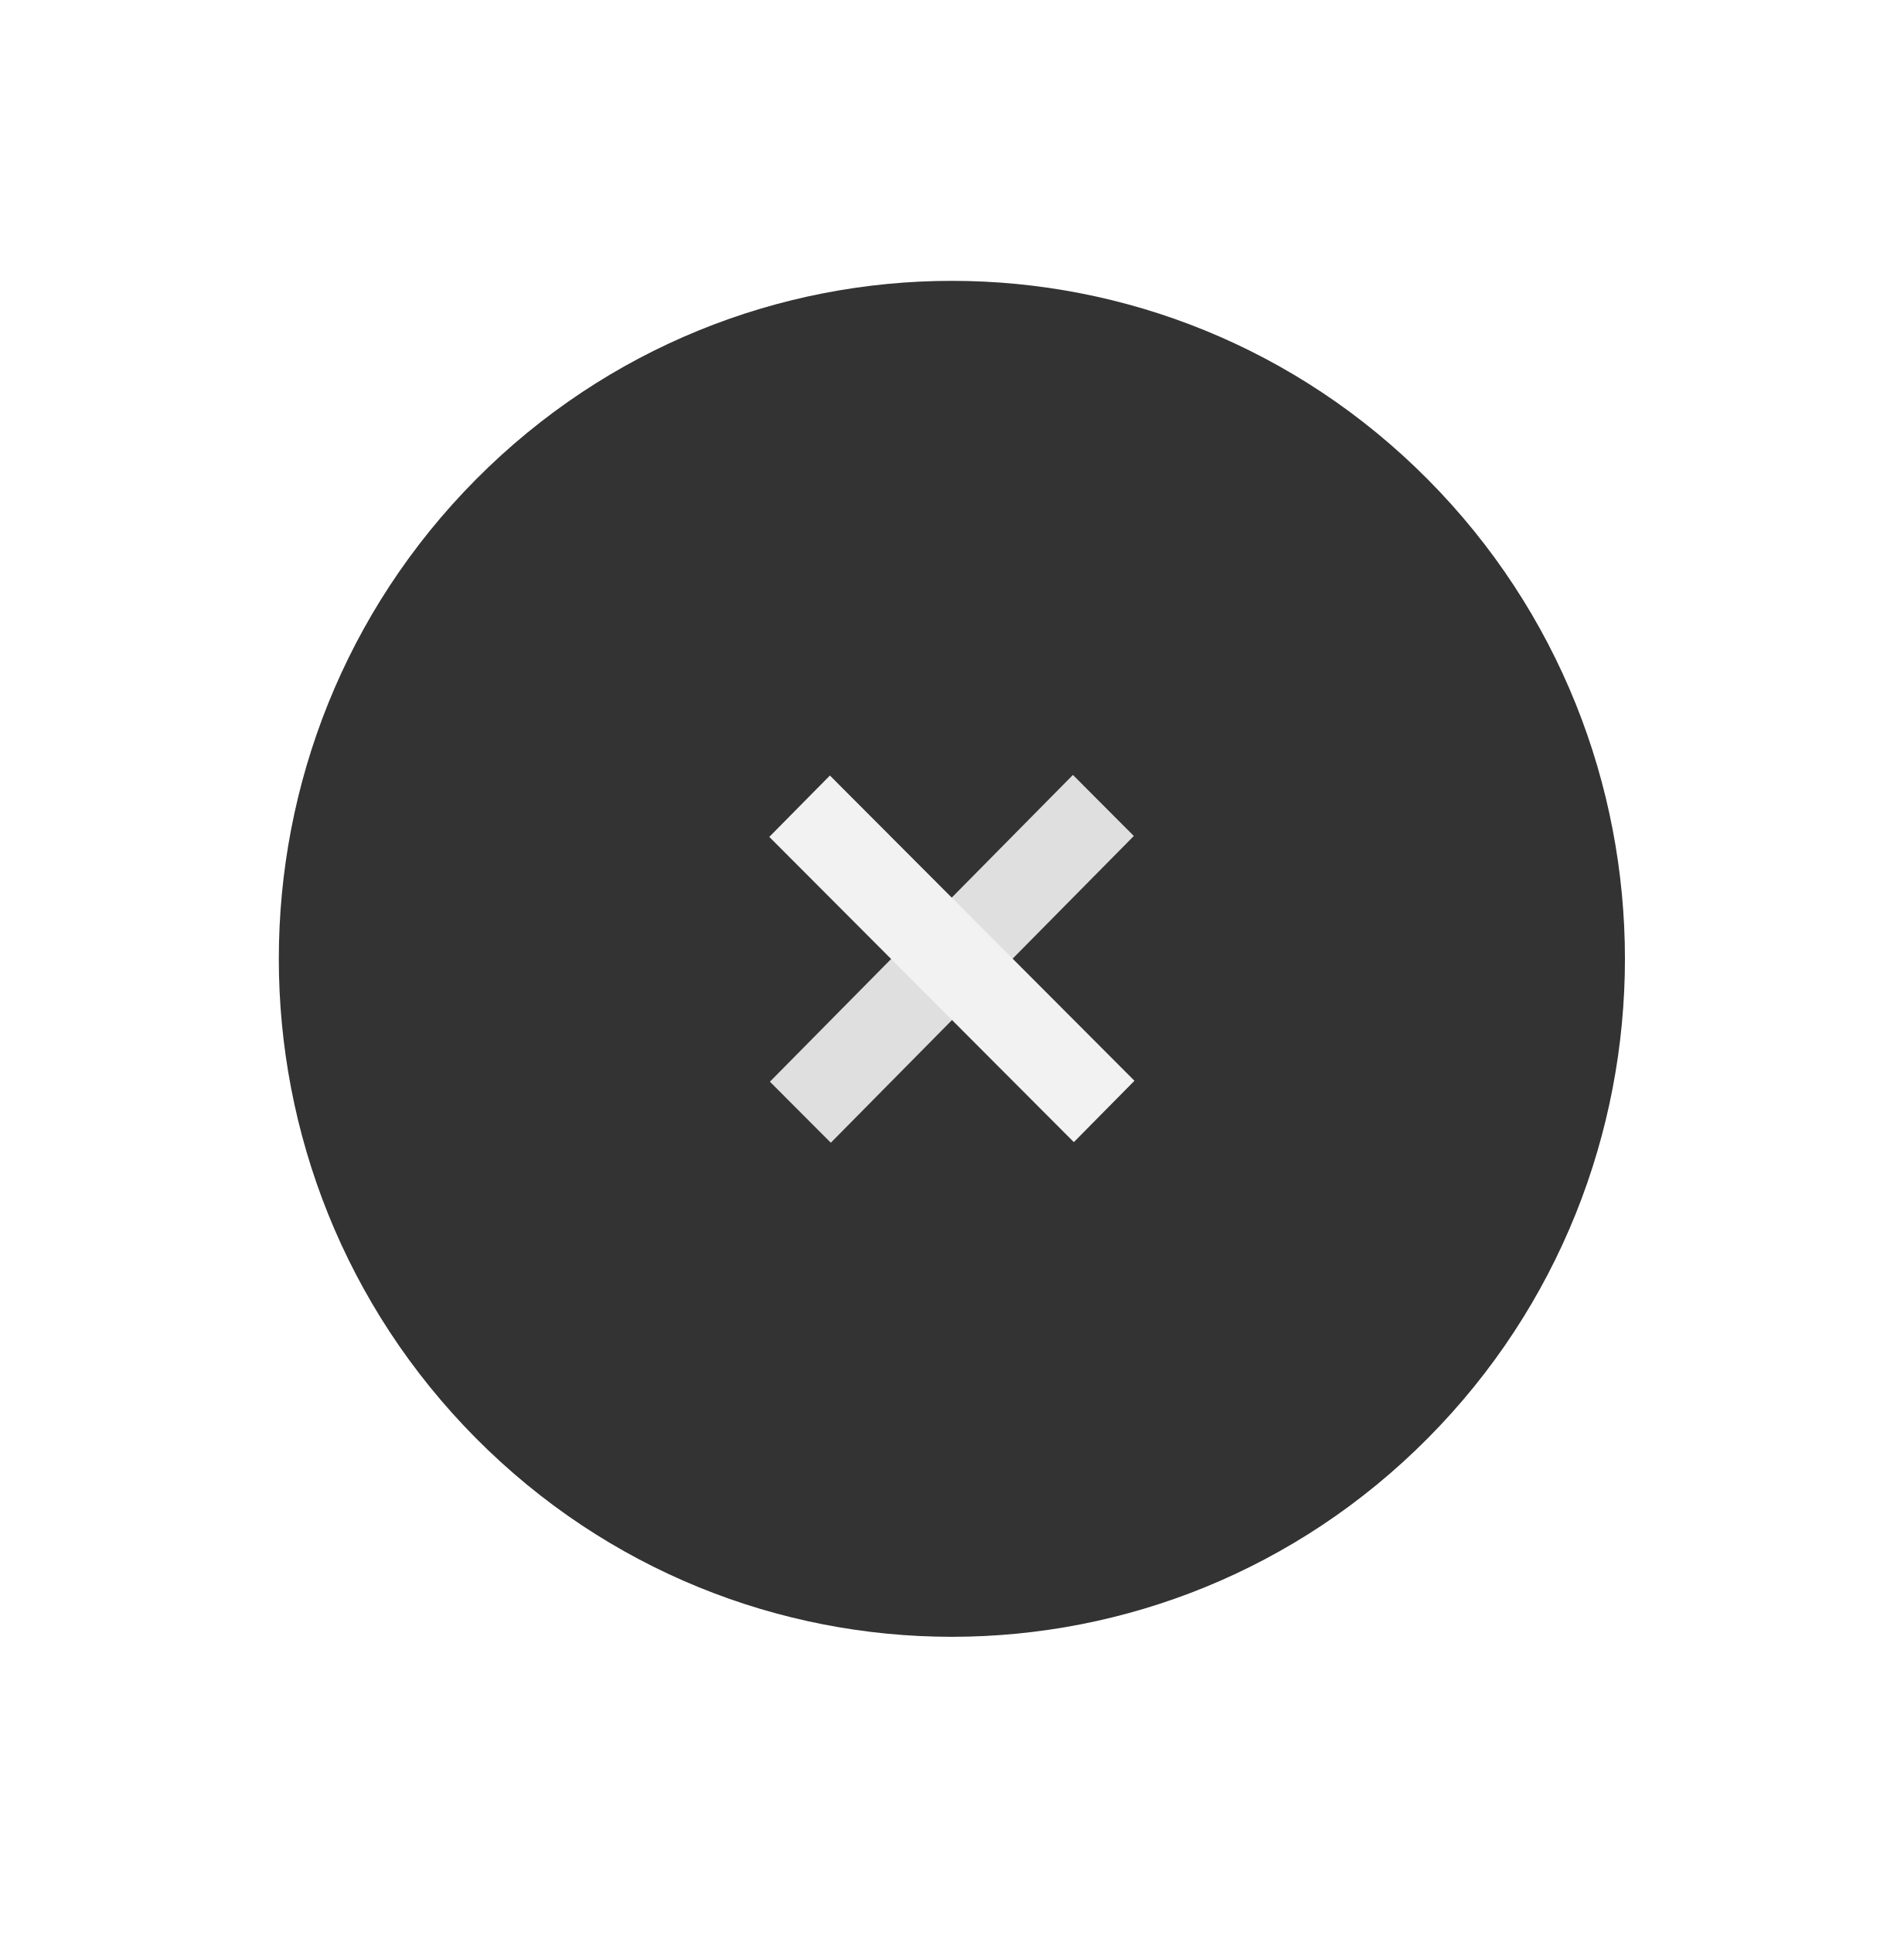
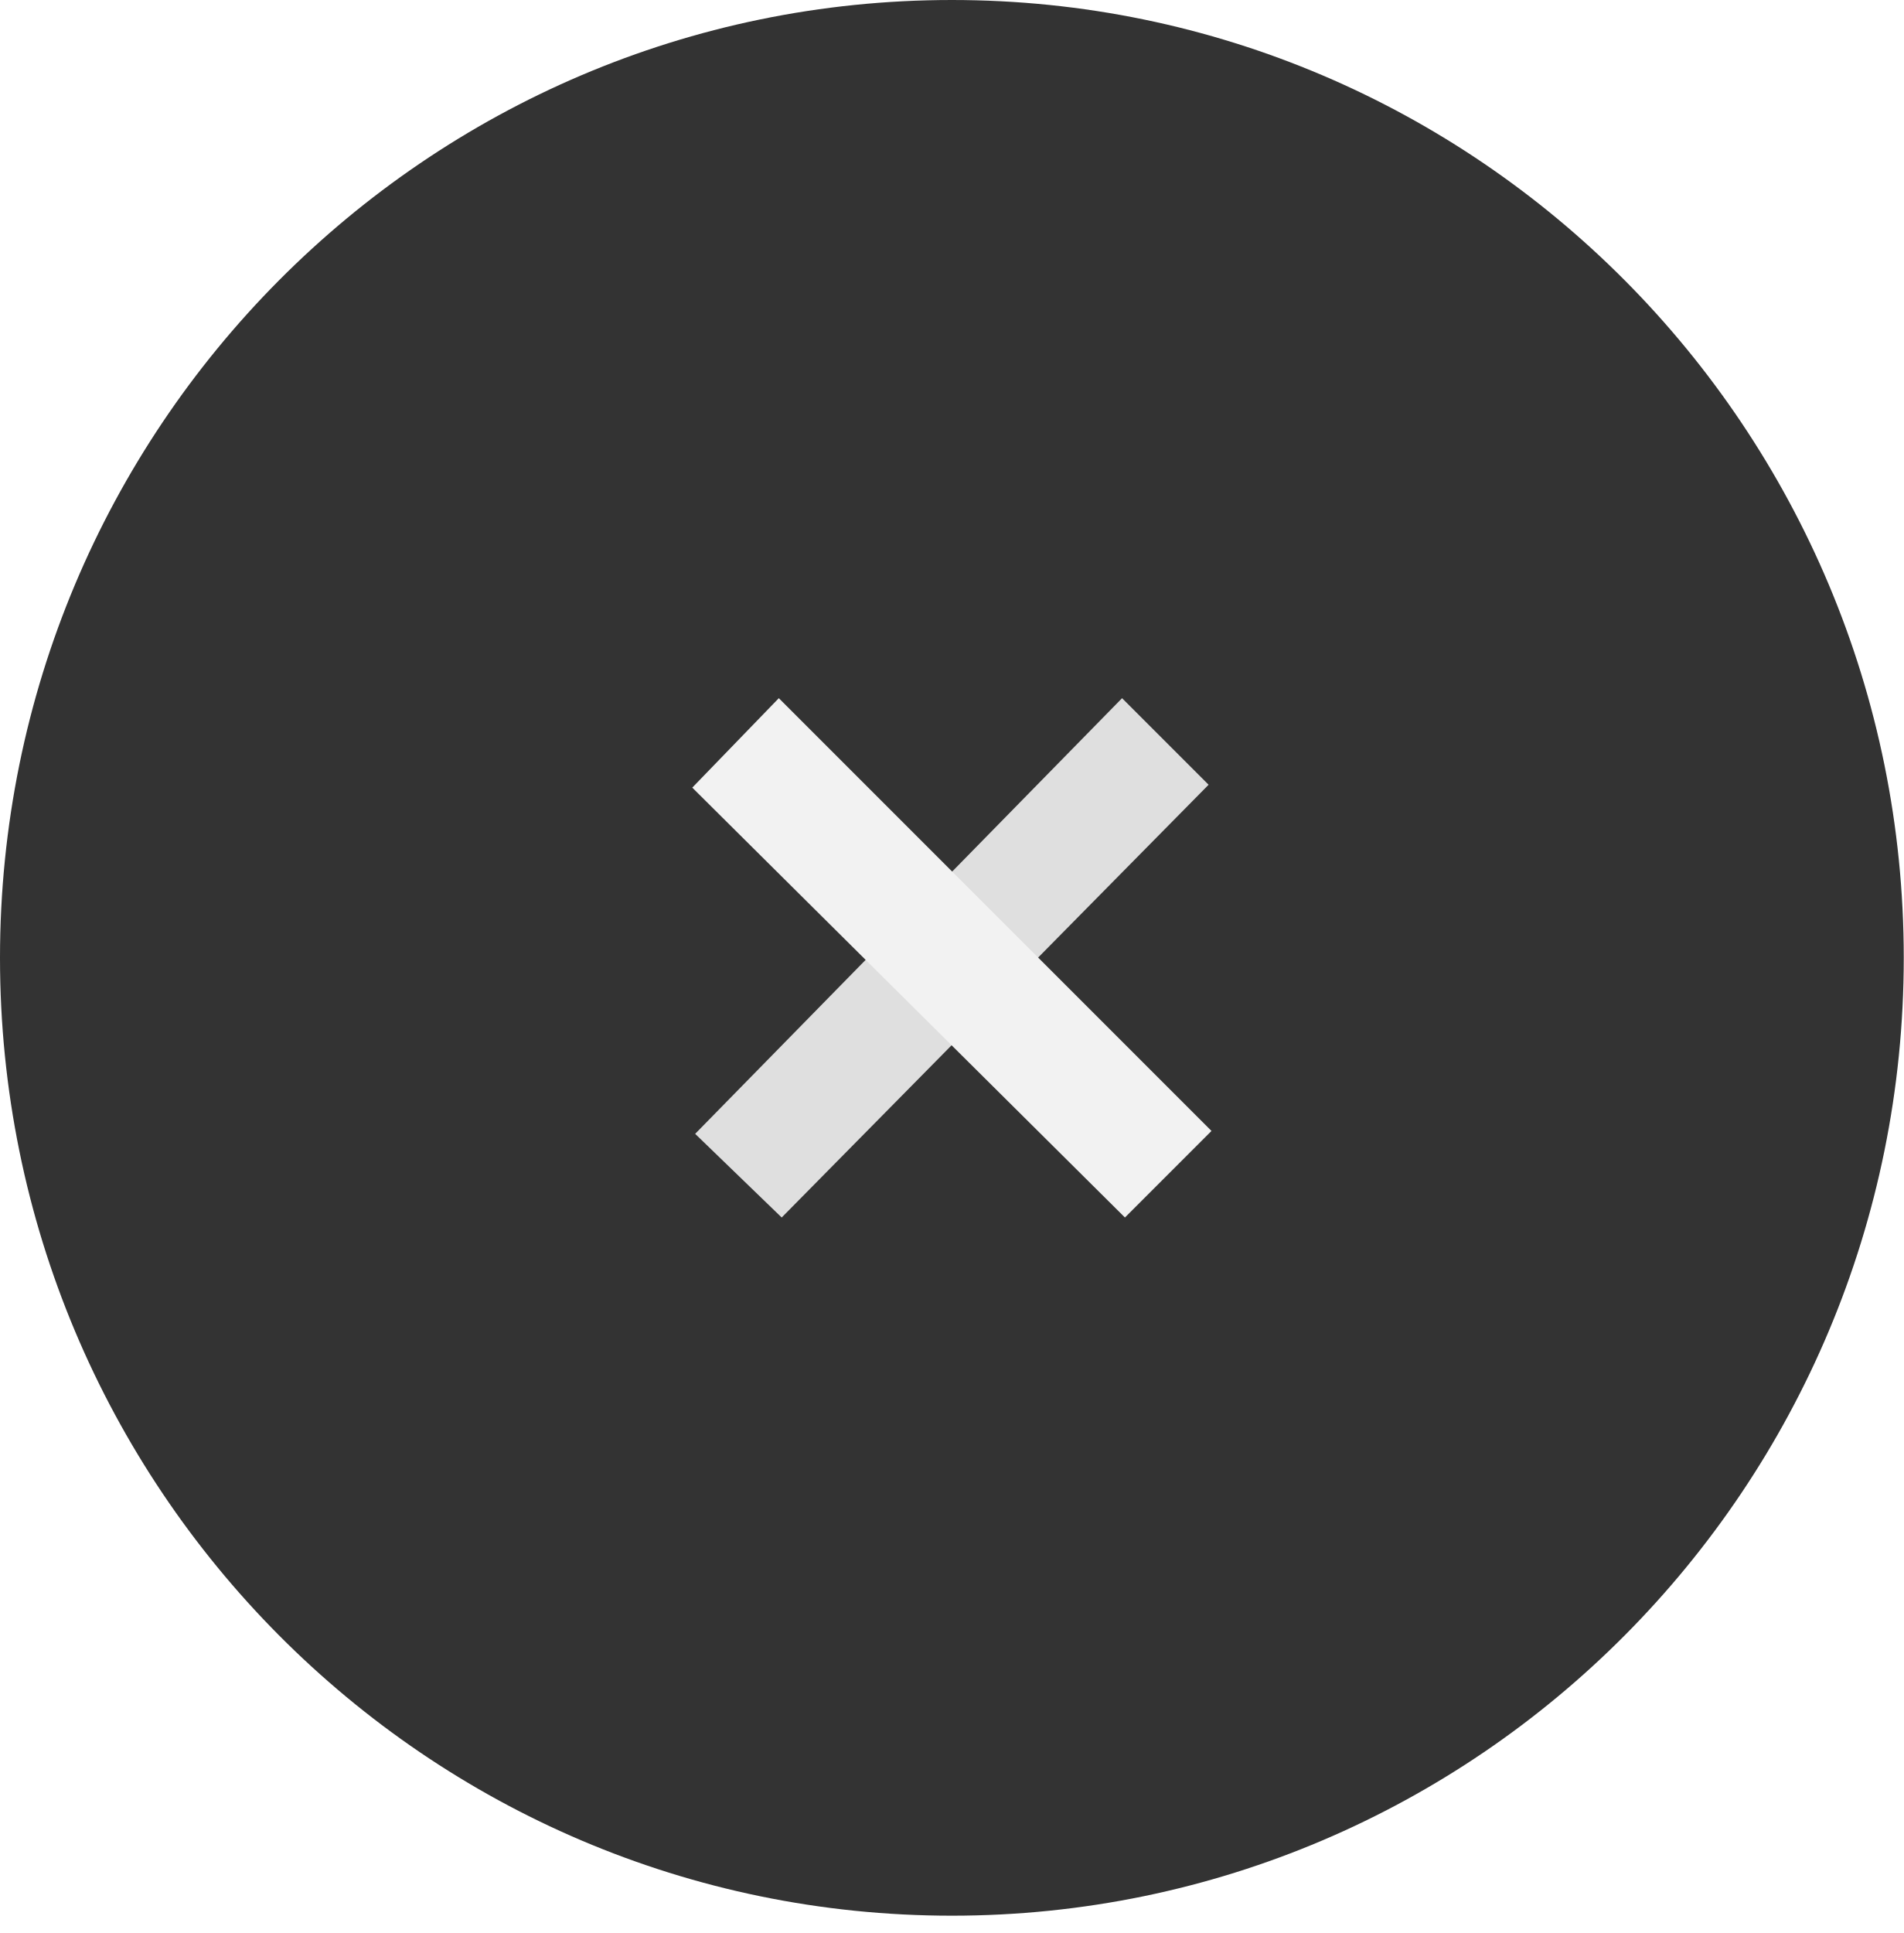
- <svg xmlns="http://www.w3.org/2000/svg" width="66" height="67" viewBox="0 0 66 67" fill="none">
-   <circle r="23.417" transform="matrix(0.704604 -0.709601 0.704604 0.709601 33 33.2341)" fill="#333333" />
-   <rect opacity="0.9" width="14.947" height="2.989" transform="matrix(0.702826 -0.711362 0.706378 0.707835 26.6914 37.4927)" fill="#F2F2F2" />
-   <rect width="14.947" height="2.99" transform="matrix(0.706378 0.707835 -0.702826 0.711362 28.7715 26.8806)" fill="#F2F2F2" />
+ <svg xmlns="http://www.w3.org/2000/svg" version="1.1" id="Слой_1" x="0px" y="0px" viewBox="0 0 66 67" style="enable-background:new 0 0 66 67;" xml:space="preserve">
+   <style type="text/css">
+ 	.st0{fill:#333333;}
+ 	.st1{opacity:0.9;fill:#F2F2F2;enable-background:new    ;}
+ 	.st2{fill:#F2F2F2;}
+ </style>
+   <ellipse class="st0" cx="33" cy="33.2" rx="33" ry="33.2" />
+   <polygon class="st1" points="24.1,39.3 38.9,24.2 41.9,27.2 27.1,42.2 " />
+   <polygon class="st2" points="27,24.2 42,39.2 39,42.2 24,27.3 " />
</svg>
